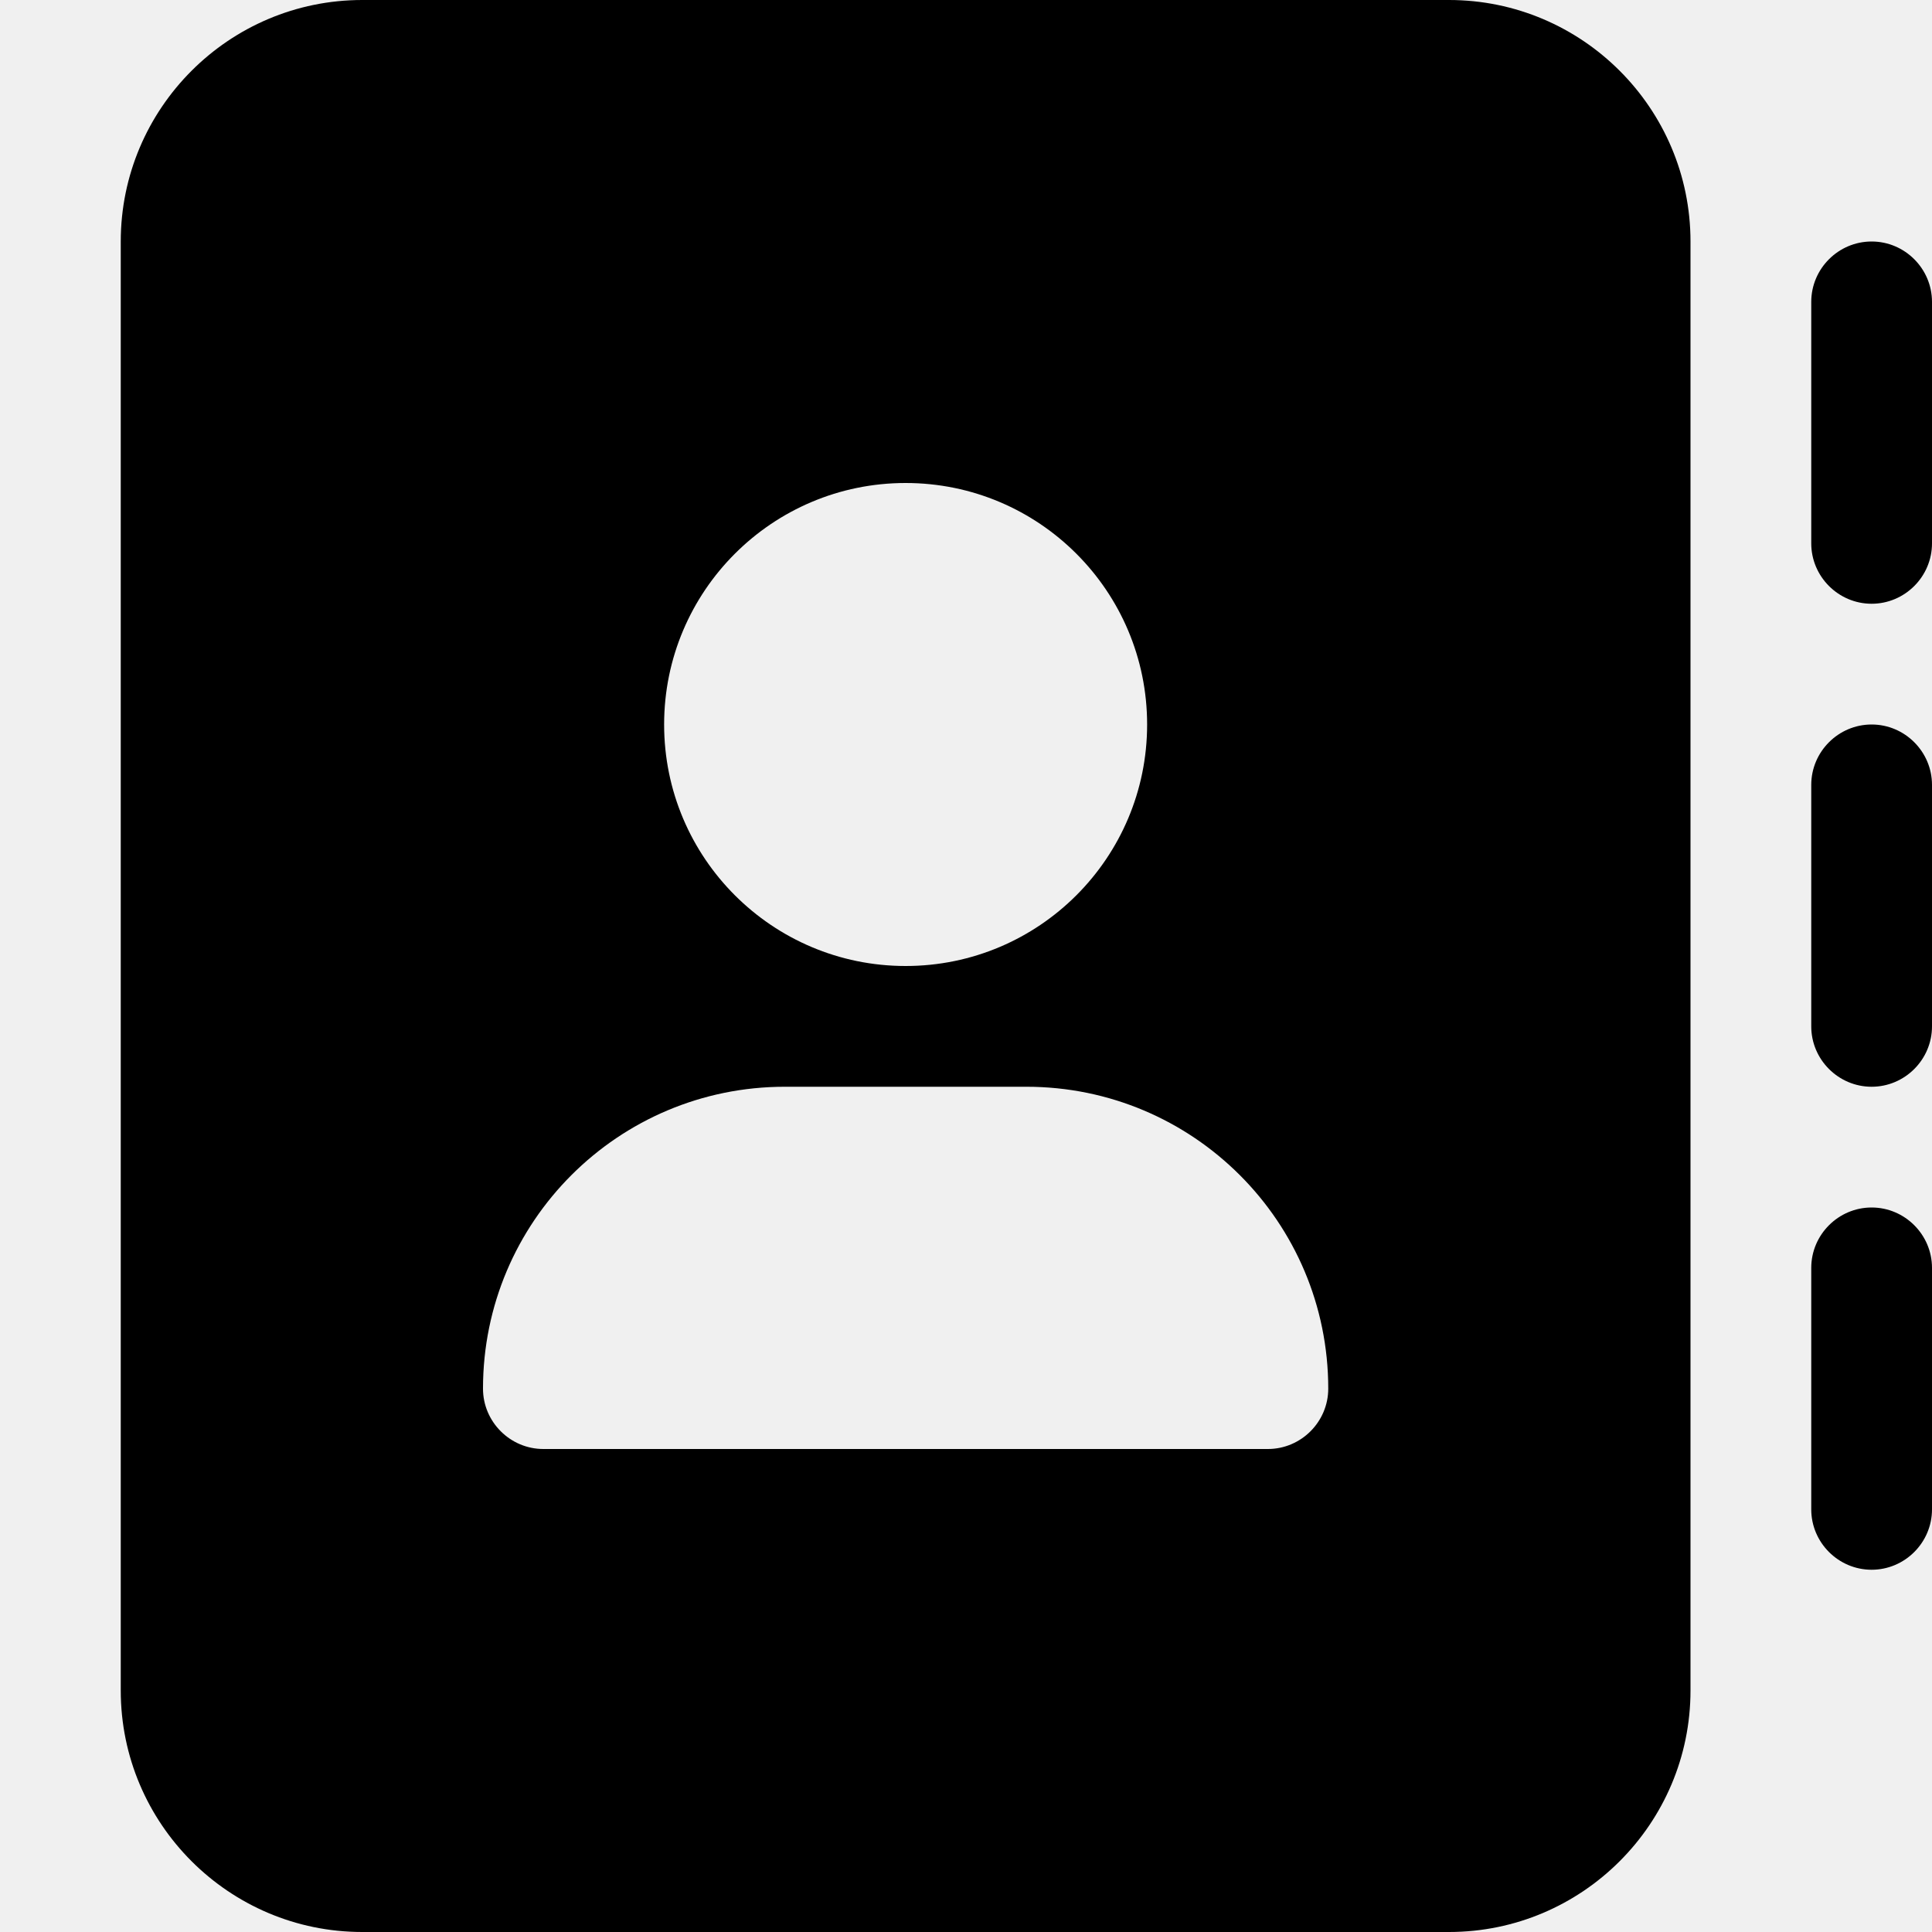
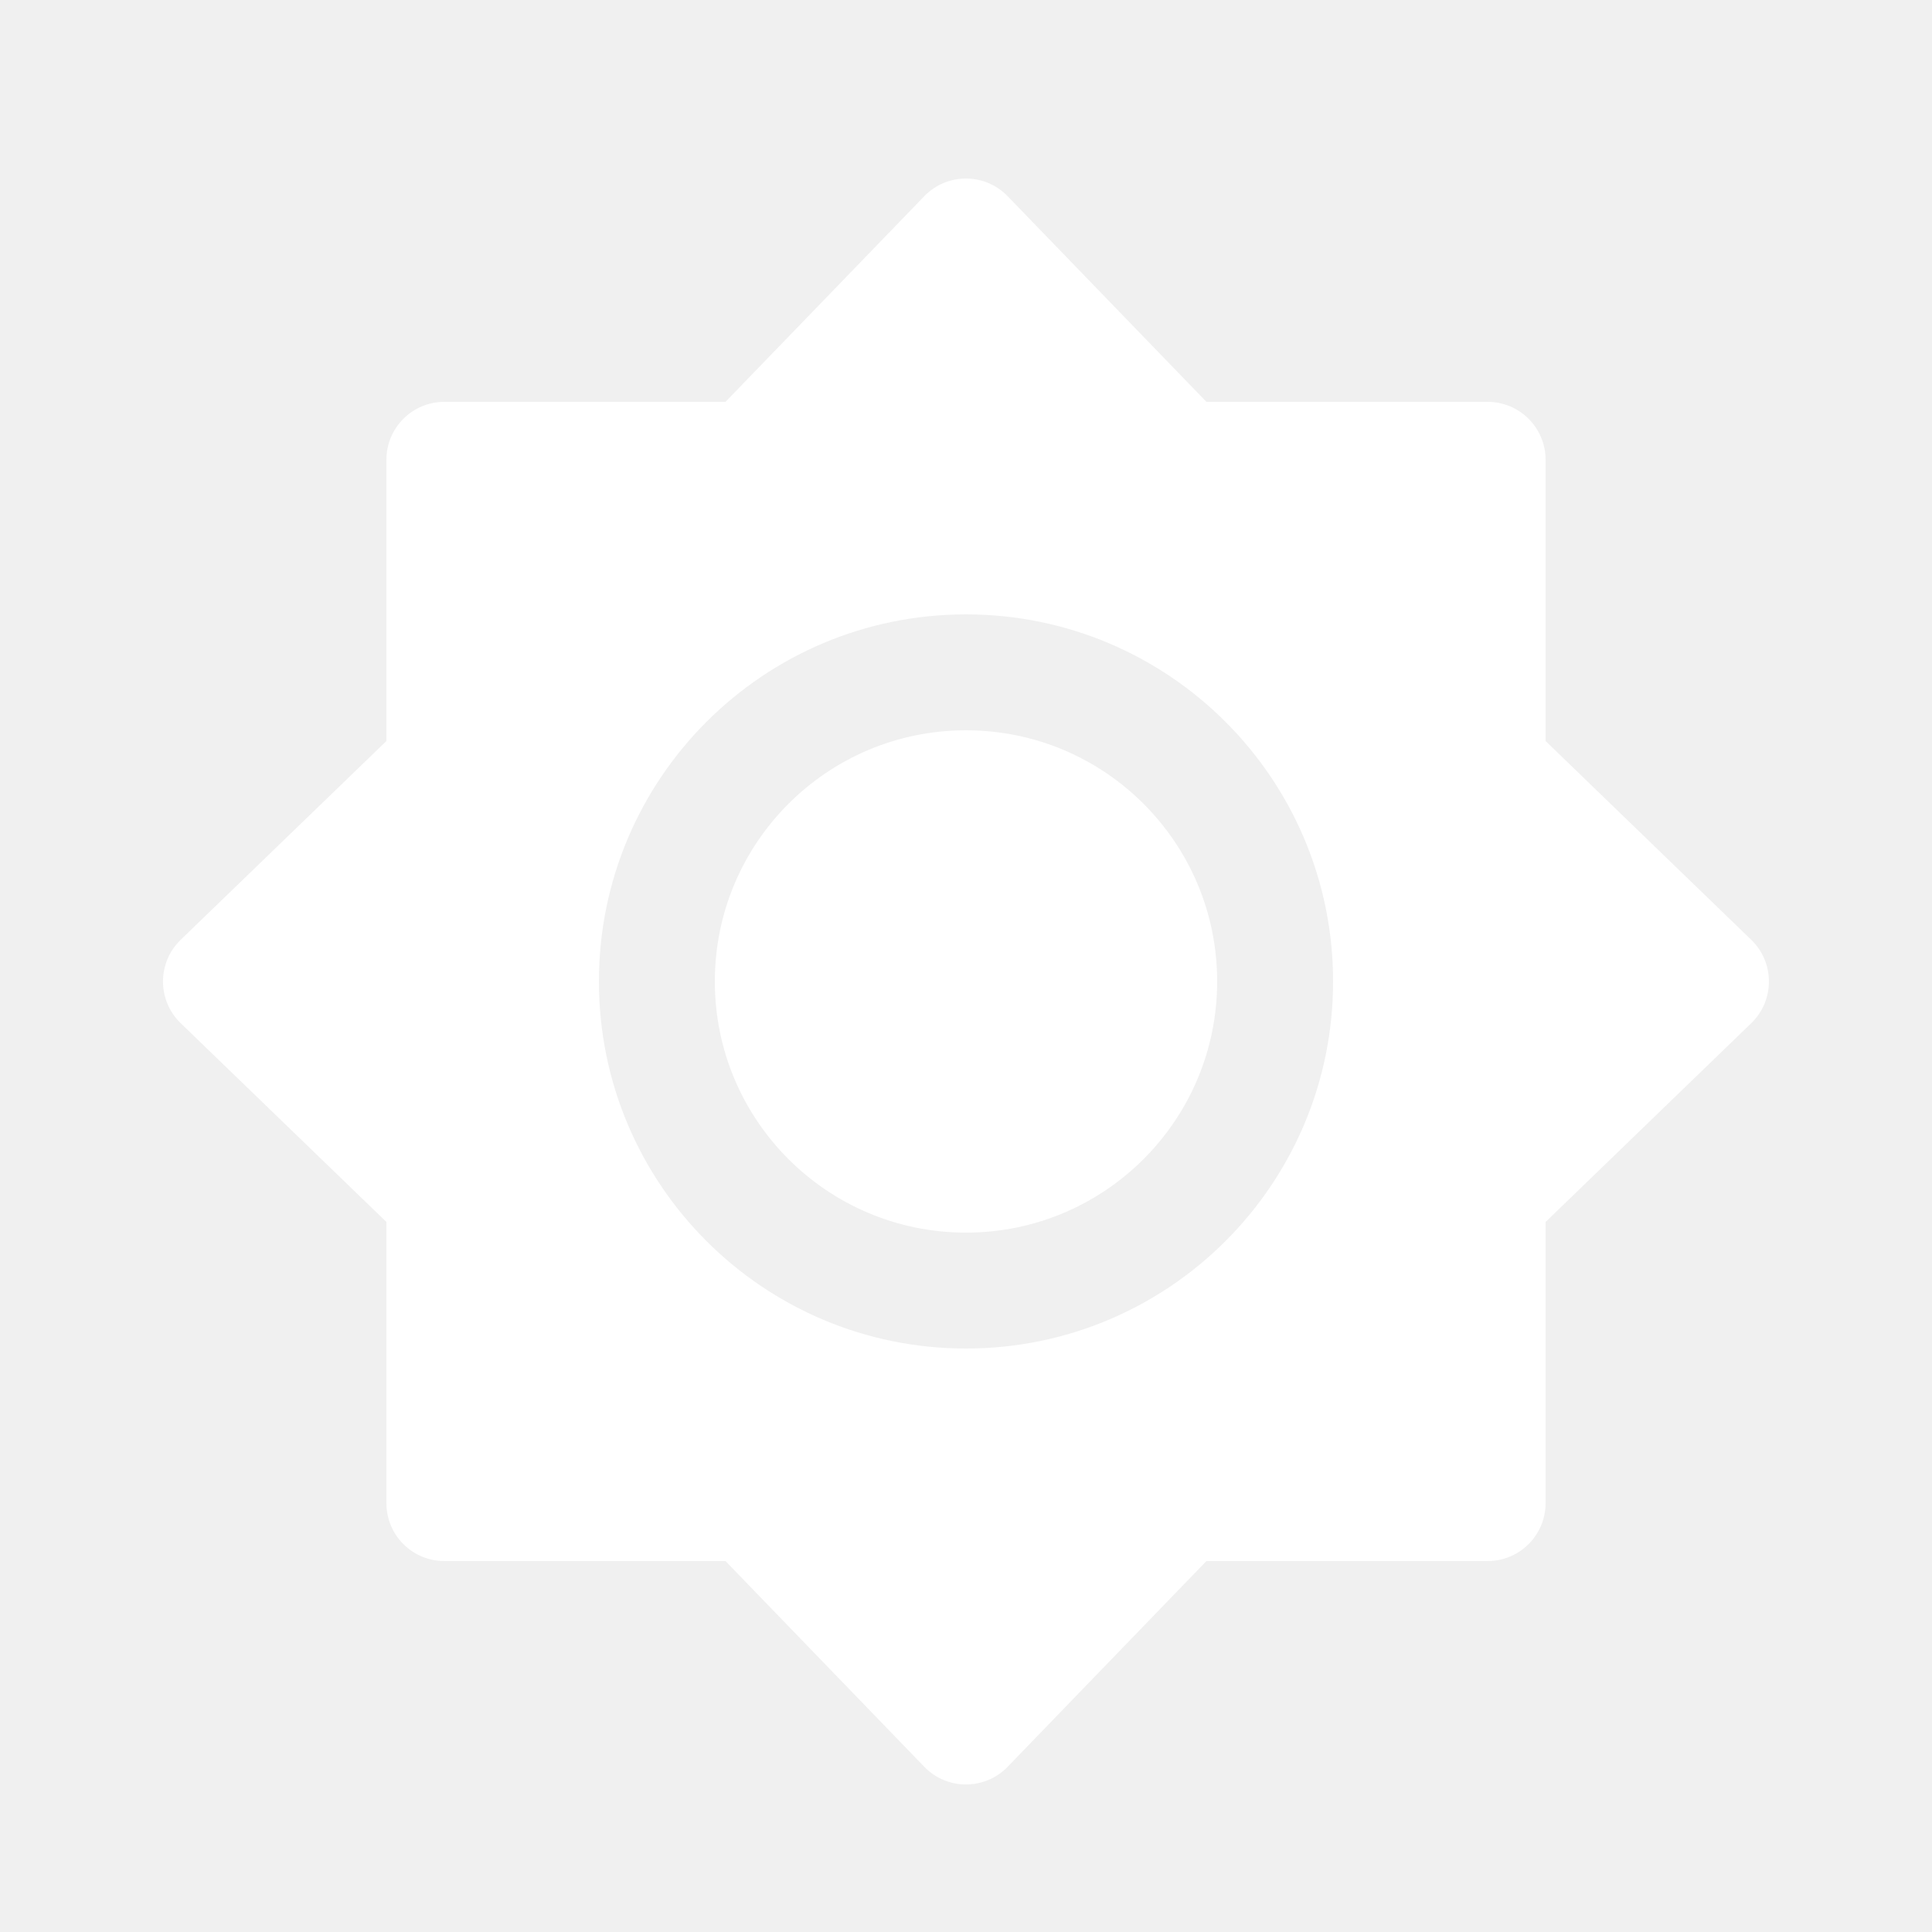
- <svg xmlns="http://www.w3.org/2000/svg" viewBox="0 0 512 512">
-   <path d="M96 0C60.7 0 32 28.7 32 64l0 384c0 35.3 28.7 64 64 64l288 0c35.3 0 64-28.7 64-64l0-384c0-35.3-28.7-64-64-64L96 0zM208 288l64 0c44.2 0 80 35.8 80 80c0 8.8-7.2 16-16 16l-192 0c-8.8 0-16-7.2-16-16c0-44.2 35.8-80 80-80zm-32-96a64 64 0 1 1 128 0 64 64 0 1 1 -128 0zM512 80c0-8.8-7.2-16-16-16s-16 7.2-16 16l0 64c0 8.8 7.2 16 16 16s16-7.2 16-16l0-64zM496 192c-8.8 0-16 7.2-16 16l0 64c0 8.8 7.2 16 16 16s16-7.2 16-16l0-64c0-8.8-7.2-16-16-16zm16 144c0-8.8-7.2-16-16-16s-16 7.2-16 16l0 64c0 8.8 7.2 16 16 16s16-7.2 16-16l0-64z" />
+ <svg xmlns="http://www.w3.org/2000/svg" width="25" height="25" viewBox="0 0 25 25" fill="none">
+   <path d="M9.25 12.7C9.25 10.905 10.705 9.45 12.5 9.45C14.295 9.45 15.75 10.905 15.75 12.7C15.75 14.495 14.295 15.95 12.5 15.95C10.705 15.95 9.25 14.495 9.25 12.7Z" fill="white" />
+   <path fill-rule="evenodd" clip-rule="evenodd" d="M11.96 2.539C12.255 2.234 12.744 2.234 13.039 2.539L15.611 5.2H19.25C19.664 5.2 20 5.536 20 5.95V9.589L22.661 12.161C22.966 12.456 22.966 12.945 22.661 13.24L20 15.812V19.45C20 19.864 19.664 20.2 19.25 20.2H15.611L13.039 22.862C12.744 23.167 12.255 23.167 11.96 22.862L9.388 20.2H5.75C5.335 20.2 5 19.864 5 19.45V15.812L2.338 13.24C2.033 12.945 2.033 12.456 2.338 12.161L5 9.589V5.95C5 5.536 5.335 5.2 5.75 5.2H9.388L11.96 2.539ZM12.5 7.95C9.876 7.95 7.75 10.077 7.75 12.7C7.75 15.324 9.876 17.45 12.5 17.45C15.123 17.45 17.25 15.324 17.25 12.7C17.25 10.077 15.123 7.95 12.5 7.95Z" fill="white" />
</svg>
